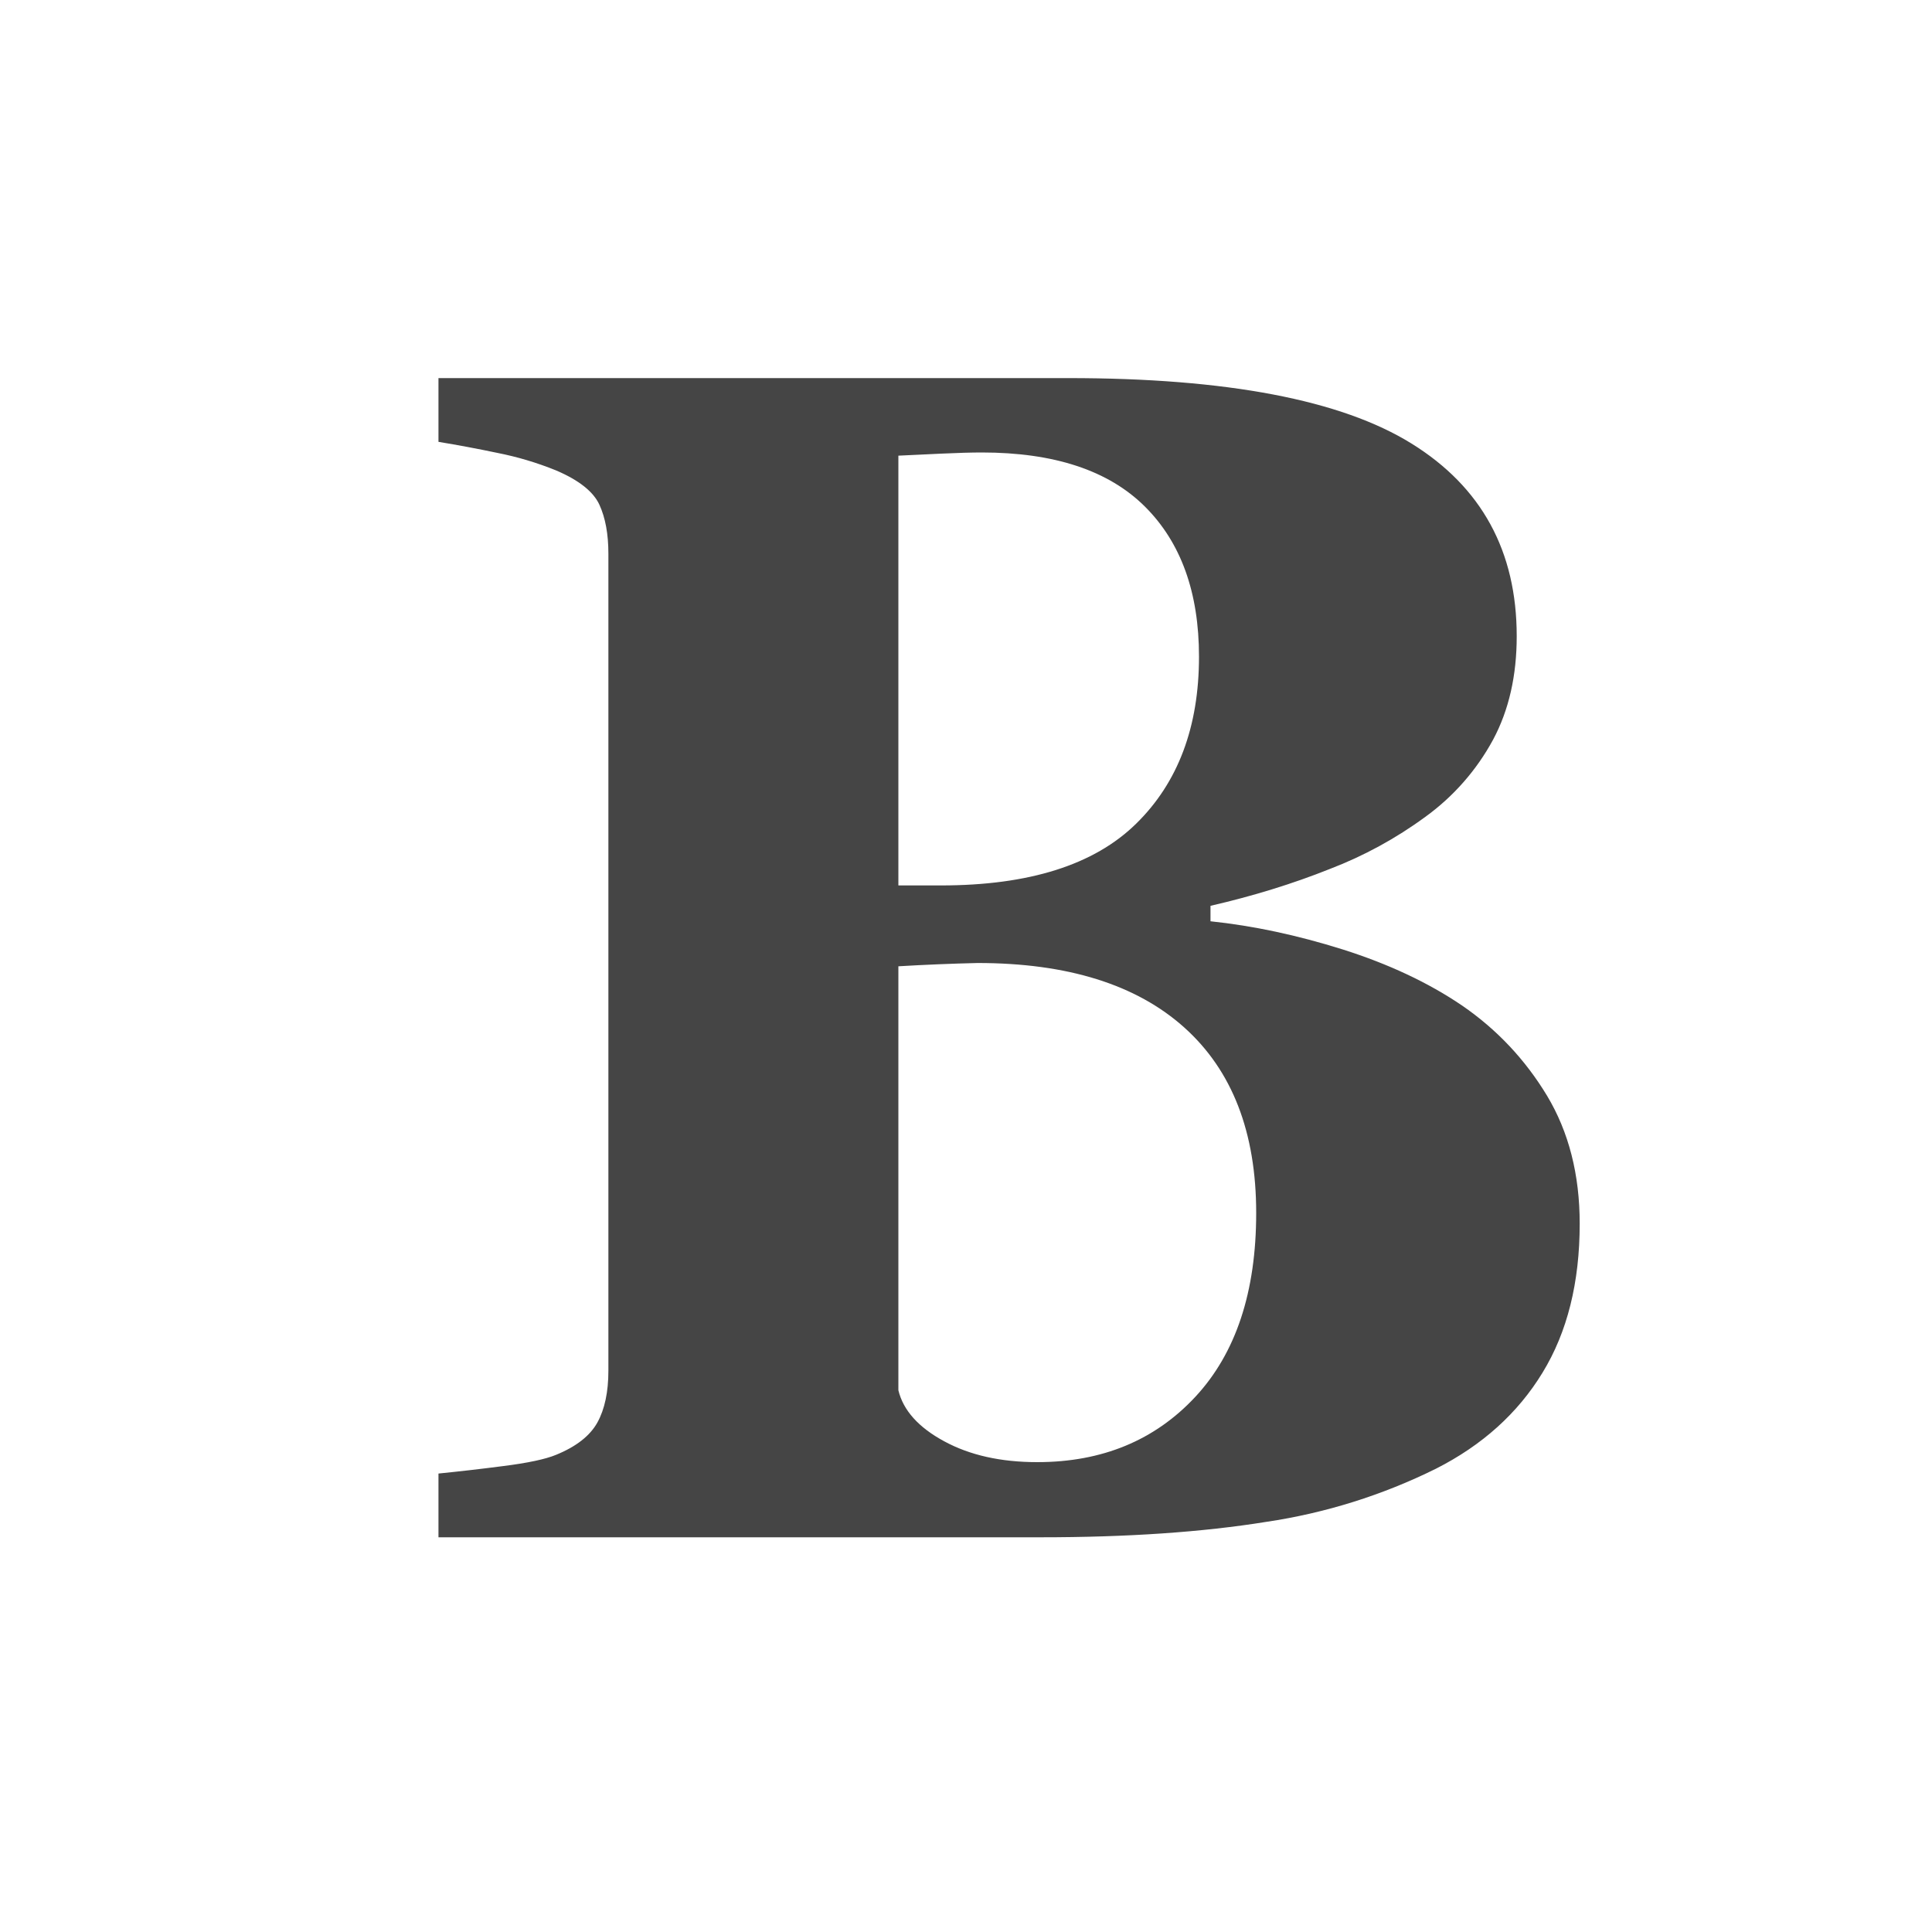
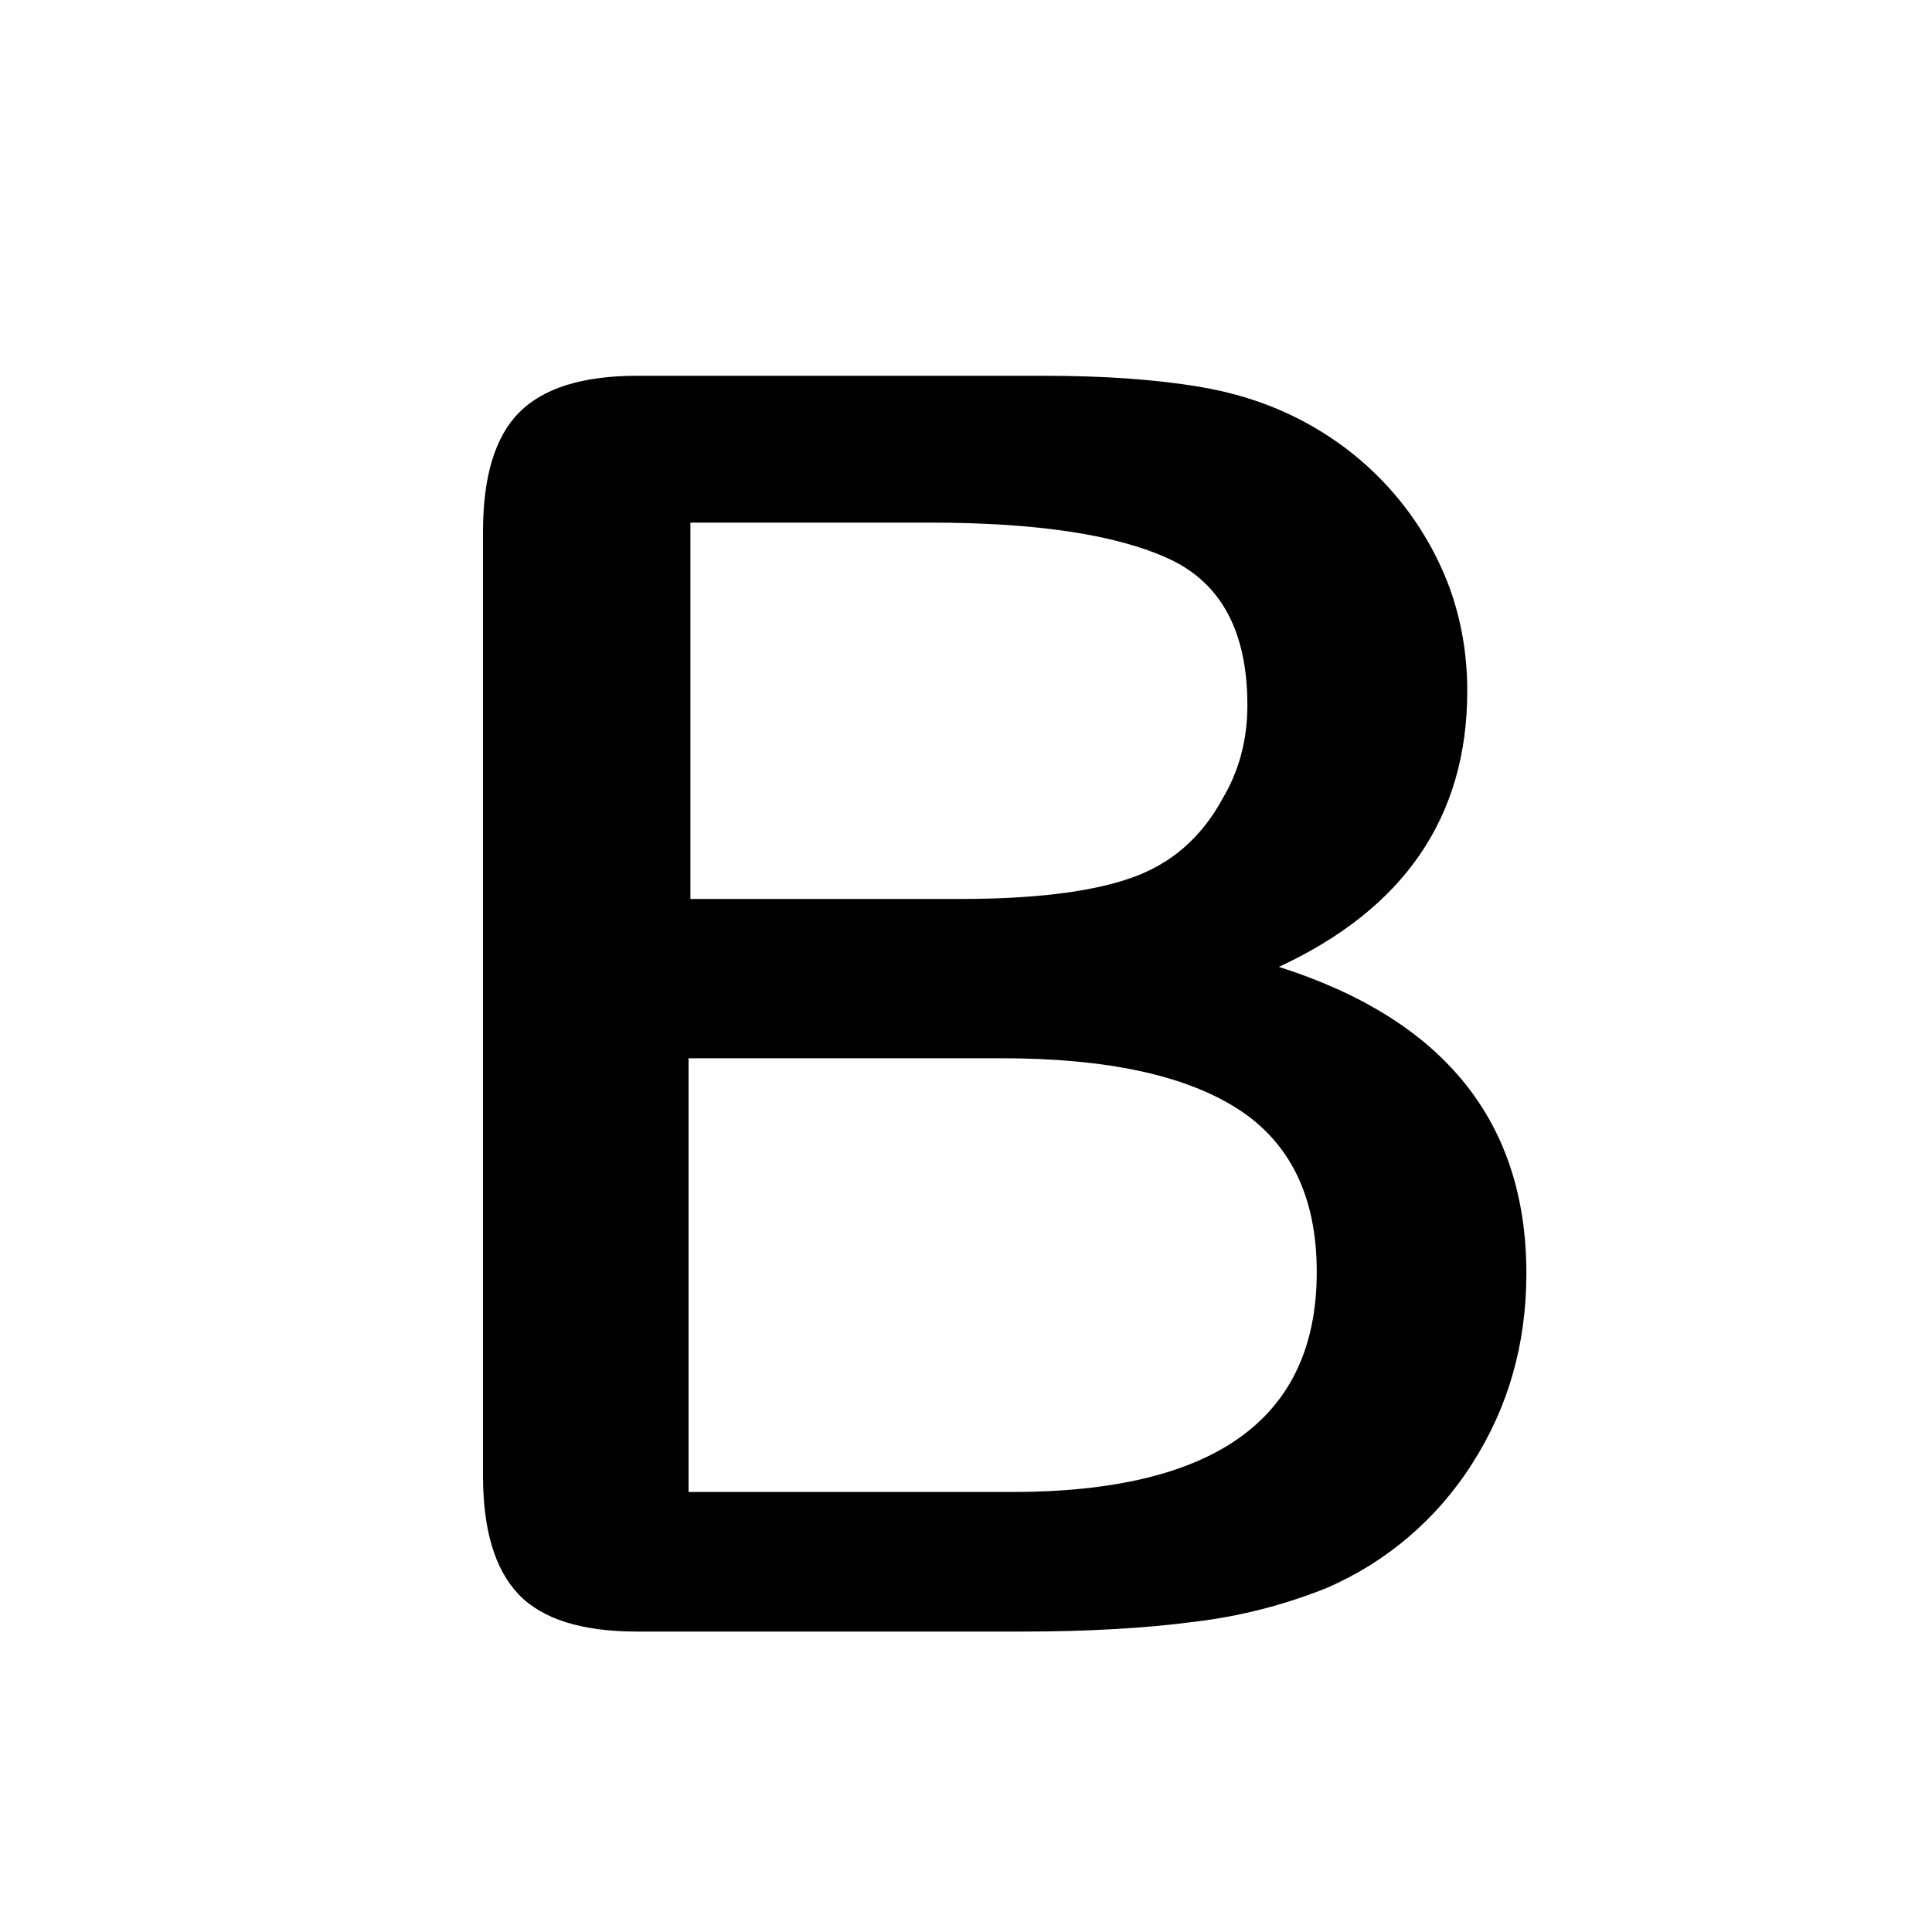
<svg xmlns="http://www.w3.org/2000/svg" width="20" height="20" viewBox="0 0 20 20">
-   <path d="M15.135 10.409c.361.248.654.56.88.934.225.375.338.816.338 1.324 0 .609-.128 1.123-.385 1.543-.256.42-.624.751-1.103.994a5.908 5.908 0 0 1-1.755.55c-.663.107-1.442.16-2.338.16H4.539v-.66a22.5 22.5 0 0 0 .66-.076c.265-.033.45-.073.558-.118.208-.085.35-.196.427-.334.076-.138.114-.317.114-.537V5.732c0-.203-.031-.372-.093-.507s-.211-.254-.448-.355a3.326 3.326 0 0 0-.61-.182 14.136 14.136 0 0 0-.608-.114v-.66h6.52c1.64 0 2.825.226 3.552.677.727.45 1.09 1.116 1.09 1.995 0 .406-.08.763-.244 1.07a2.388 2.388 0 0 1-.702.8 4.214 4.214 0 0 1-.99.54c-.383.153-.795.28-1.234.381v.16c.44.046.896.143 1.37.292.473.15.885.343 1.234.58zm-2.723-3.611c0-.665-.187-1.184-.562-1.556-.375-.372-.937-.558-1.687-.558-.107 0-.247.004-.419.012l-.444.021v4.449h.44c.913 0 1.587-.213 2.021-.639.434-.425.651-1.002.651-1.73zm.592 5.759c0-.835-.248-1.475-.744-1.92-.496-.445-1.21-.668-2.14-.668a22.977 22.977 0 0 0-.82.034v4.389c.05.208.209.385.474.528.265.144.586.216.964.216.67 0 1.216-.225 1.636-.676.42-.452.63-1.086.63-1.903z" fill="#454545" fill-rule="evenodd" />
+   <path d="M10.569 16.89H6.596c-.573 0-.983-.129-1.228-.386S5 15.838 5 15.276V5.504c0-.574.126-.986.377-1.237.251-.251.658-.377 1.22-.377h4.211c.621 0 1.159.038 1.614.115.455.077.863.225 1.224.444a3.21 3.21 0 0 1 1.357 1.627c.124.34.186.699.186 1.077 0 1.3-.65 2.253-1.95 2.856 1.708.544 2.562 1.602 2.562 3.174 0 .727-.186 1.382-.559 1.965a3.353 3.353 0 0 1-1.507 1.29 5.36 5.36 0 0 1-1.366.35c-.514.068-1.114.102-1.8.102zm-.2-5.935H7.128v4.49h3.346c2.105 0 3.157-.76 3.157-2.277 0-.776-.273-1.339-.818-1.689-.546-.35-1.36-.524-2.444-.524zM7.147 5.41v3.896h2.795c.761 0 1.349-.072 1.763-.216.415-.144.732-.418.951-.823.171-.287.257-.61.257-.966 0-.76-.27-1.266-.812-1.516-.541-.25-1.367-.375-2.477-.375H7.147z" fill="#000" fill-rule="evenodd" />
</svg>
